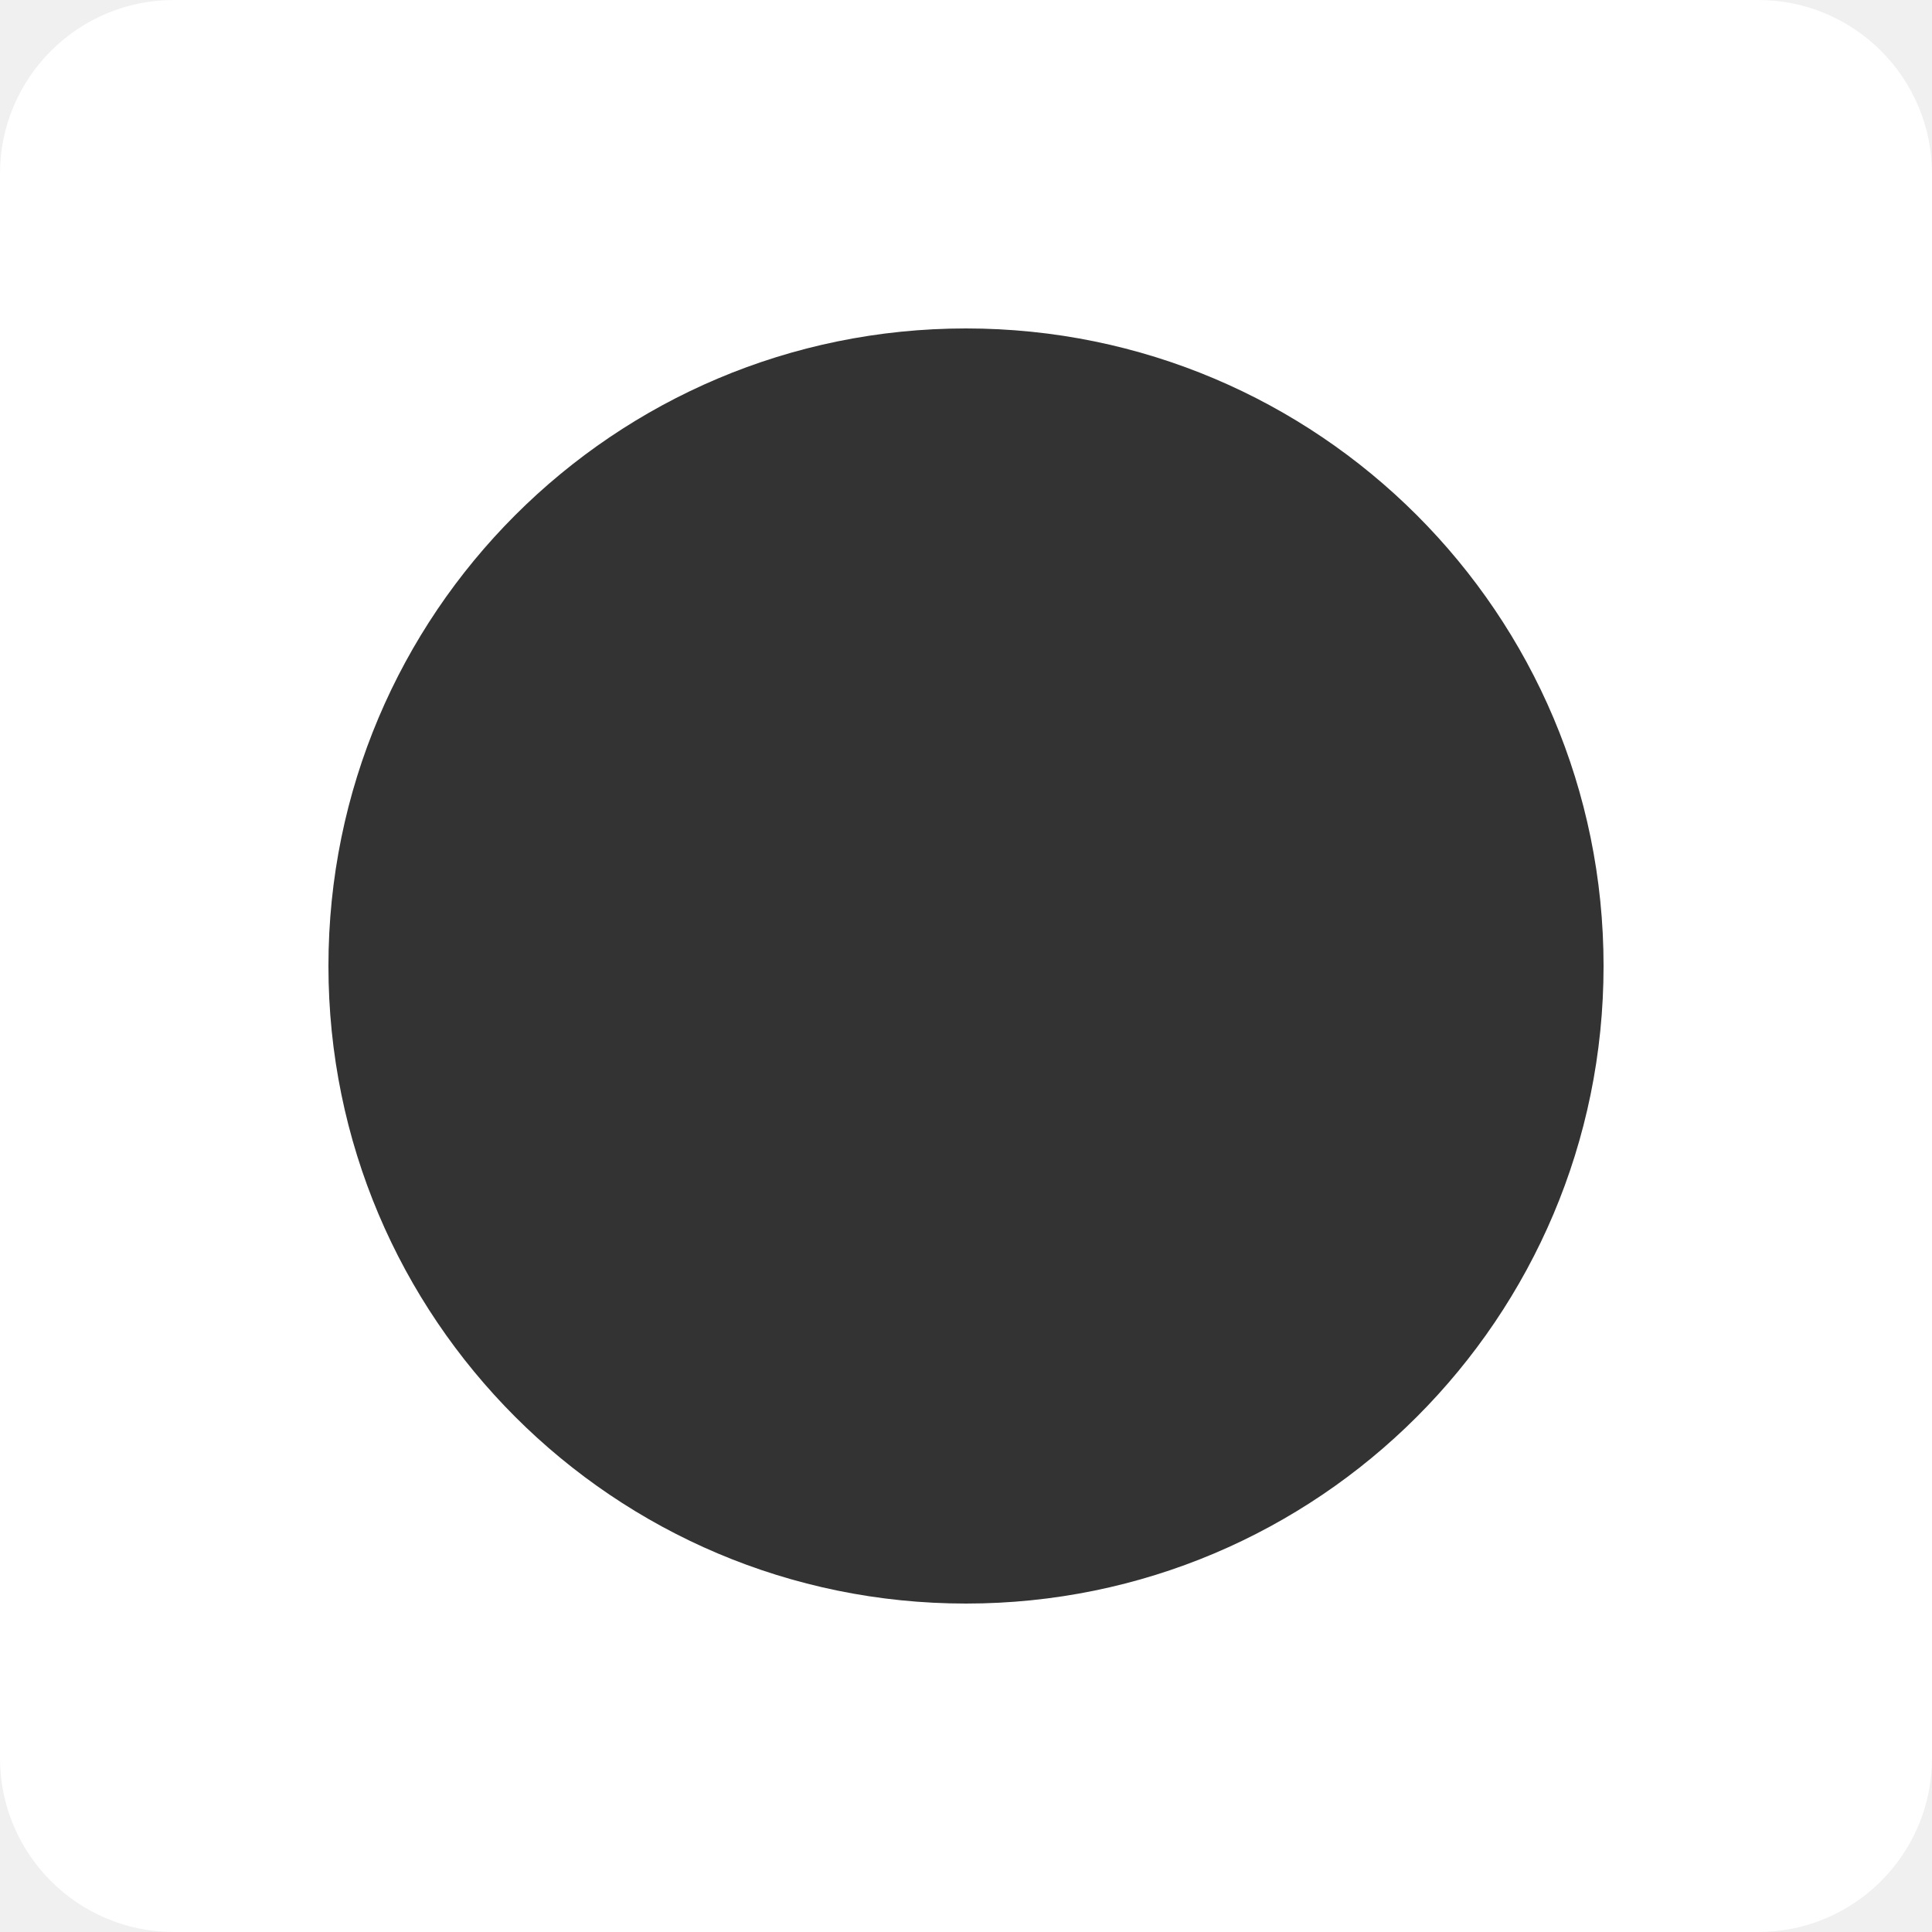
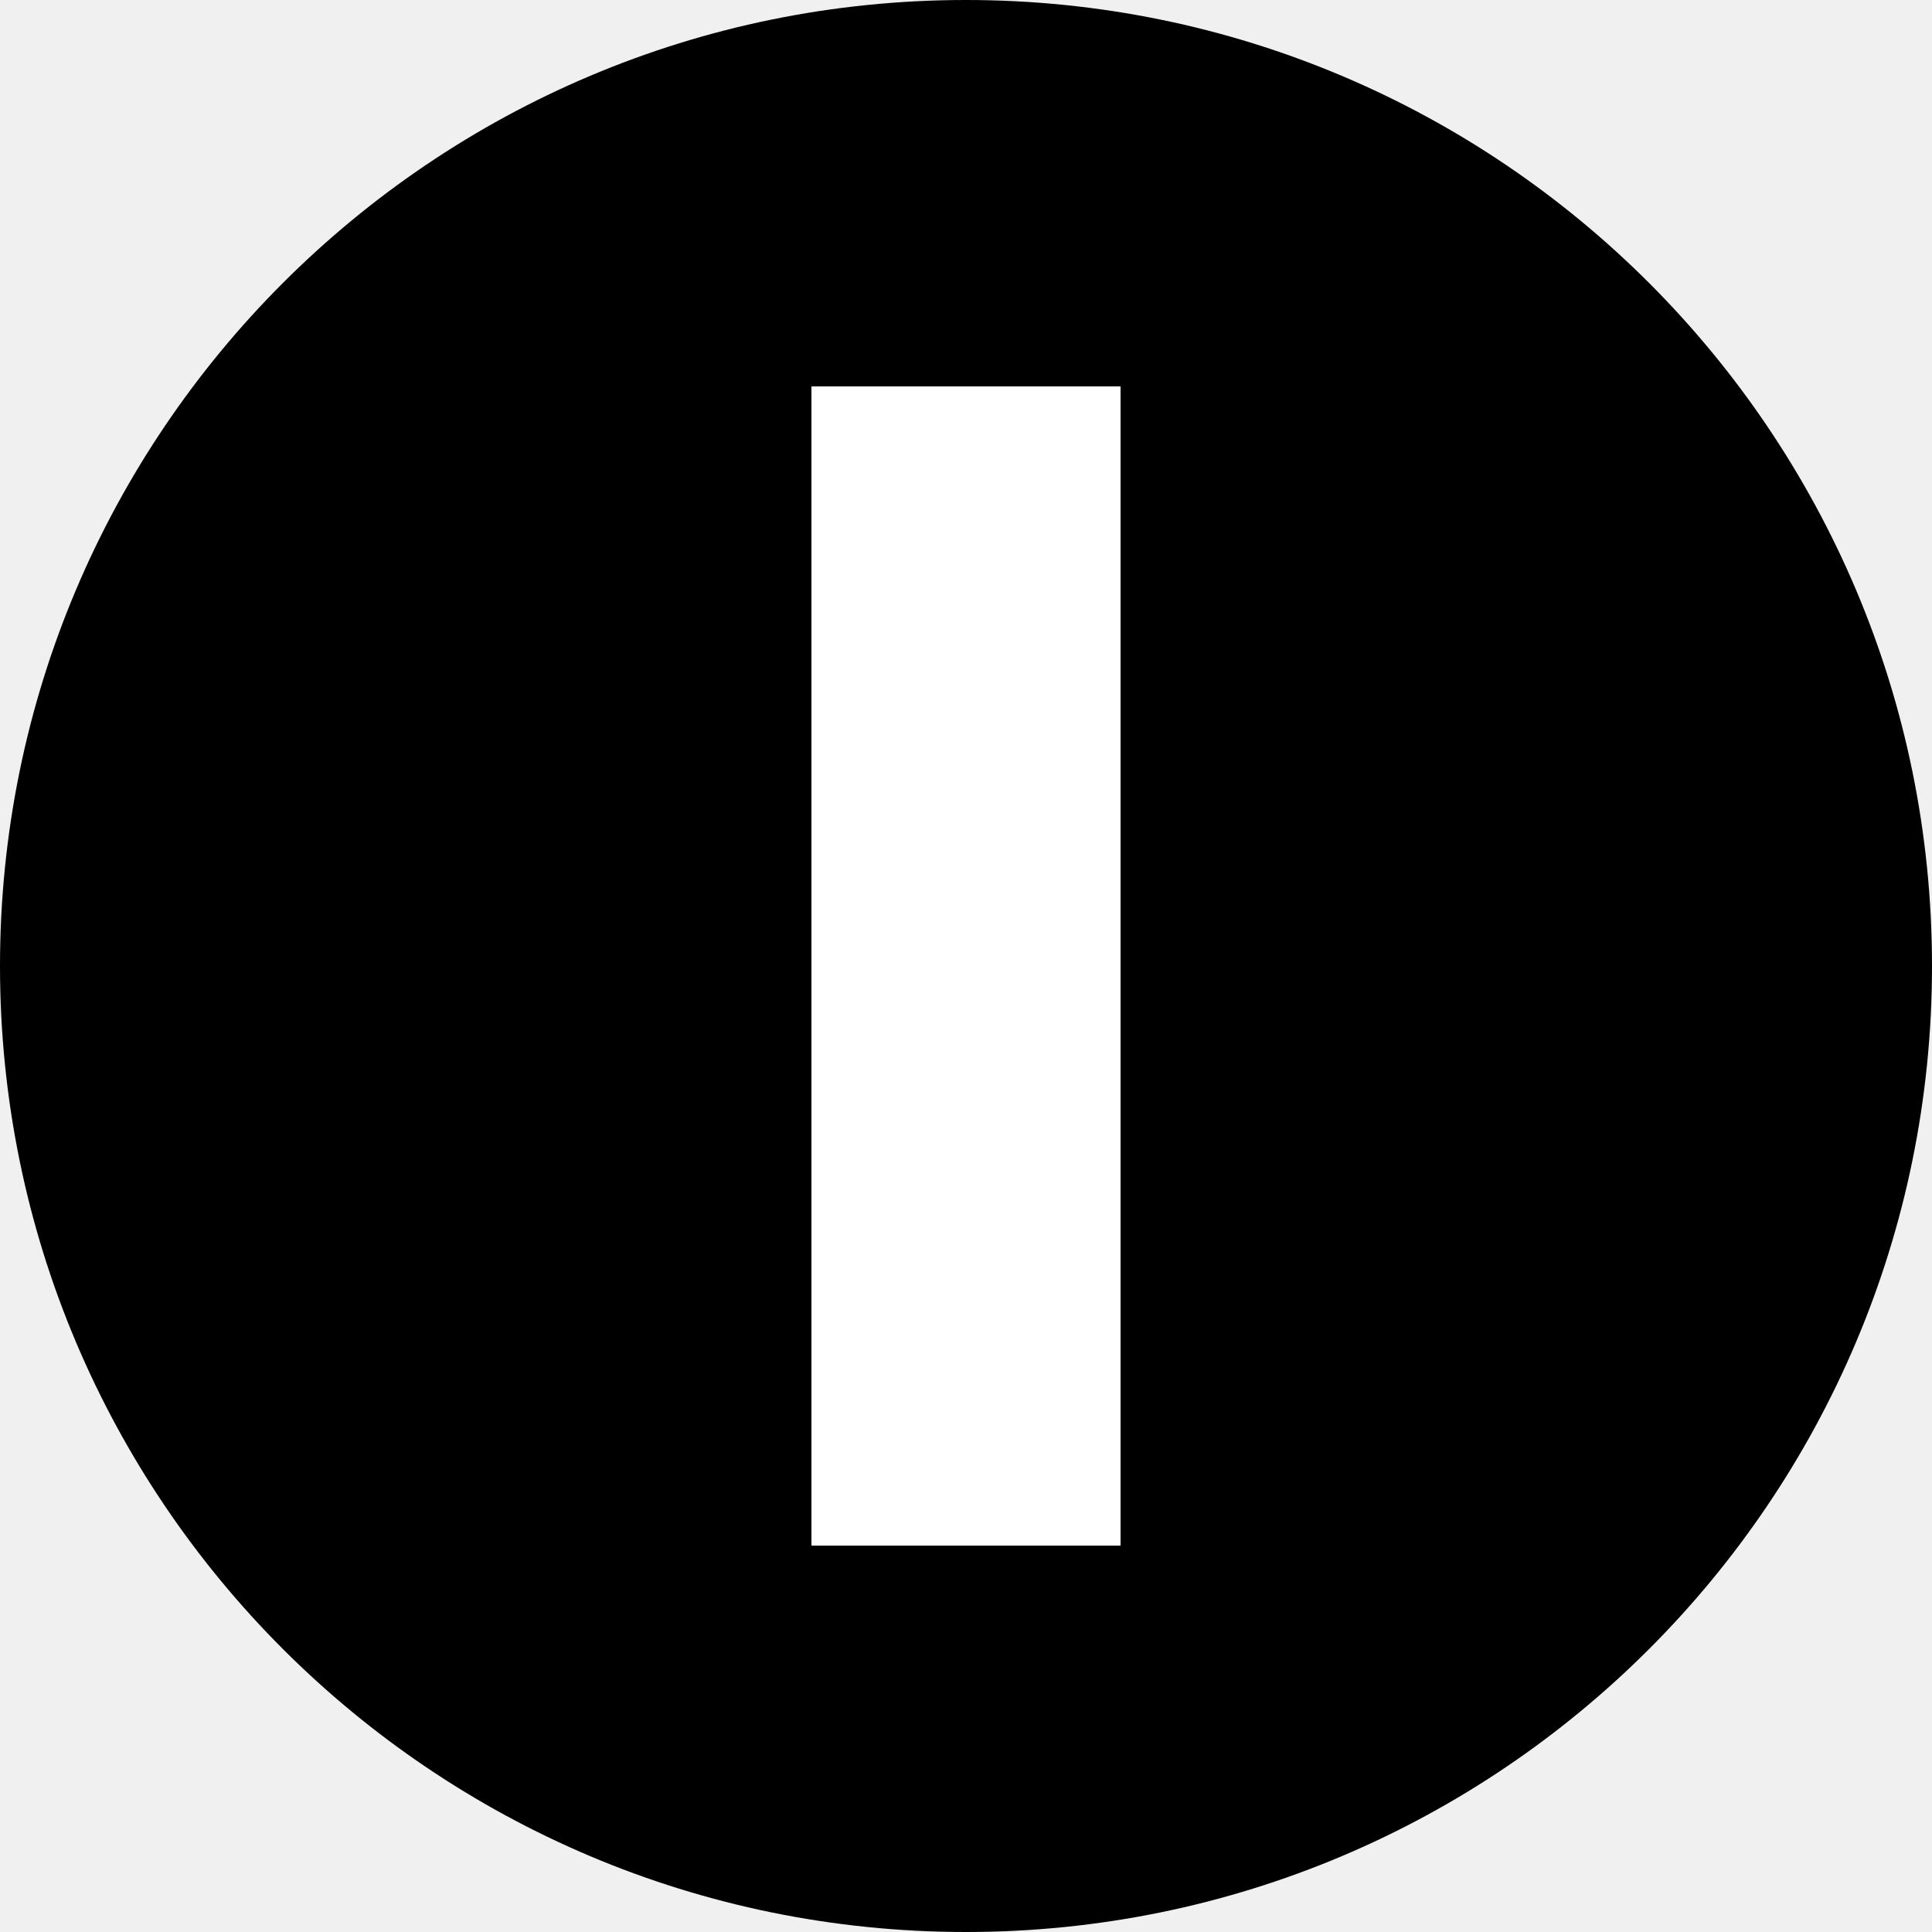
<svg xmlns="http://www.w3.org/2000/svg" width="100" height="100" viewBox="0 0 100 100" fill="none">
-   <rect width="100" height="100" rx="9" fill="white" />
-   <circle cx="50" cy="50" r="33" fill="#333333" />
+   <circle cx="50" cy="50" r="50" fill="black" />
+   <rect x="42" y="20" width="16" height="60" fill="white" />
</svg>
